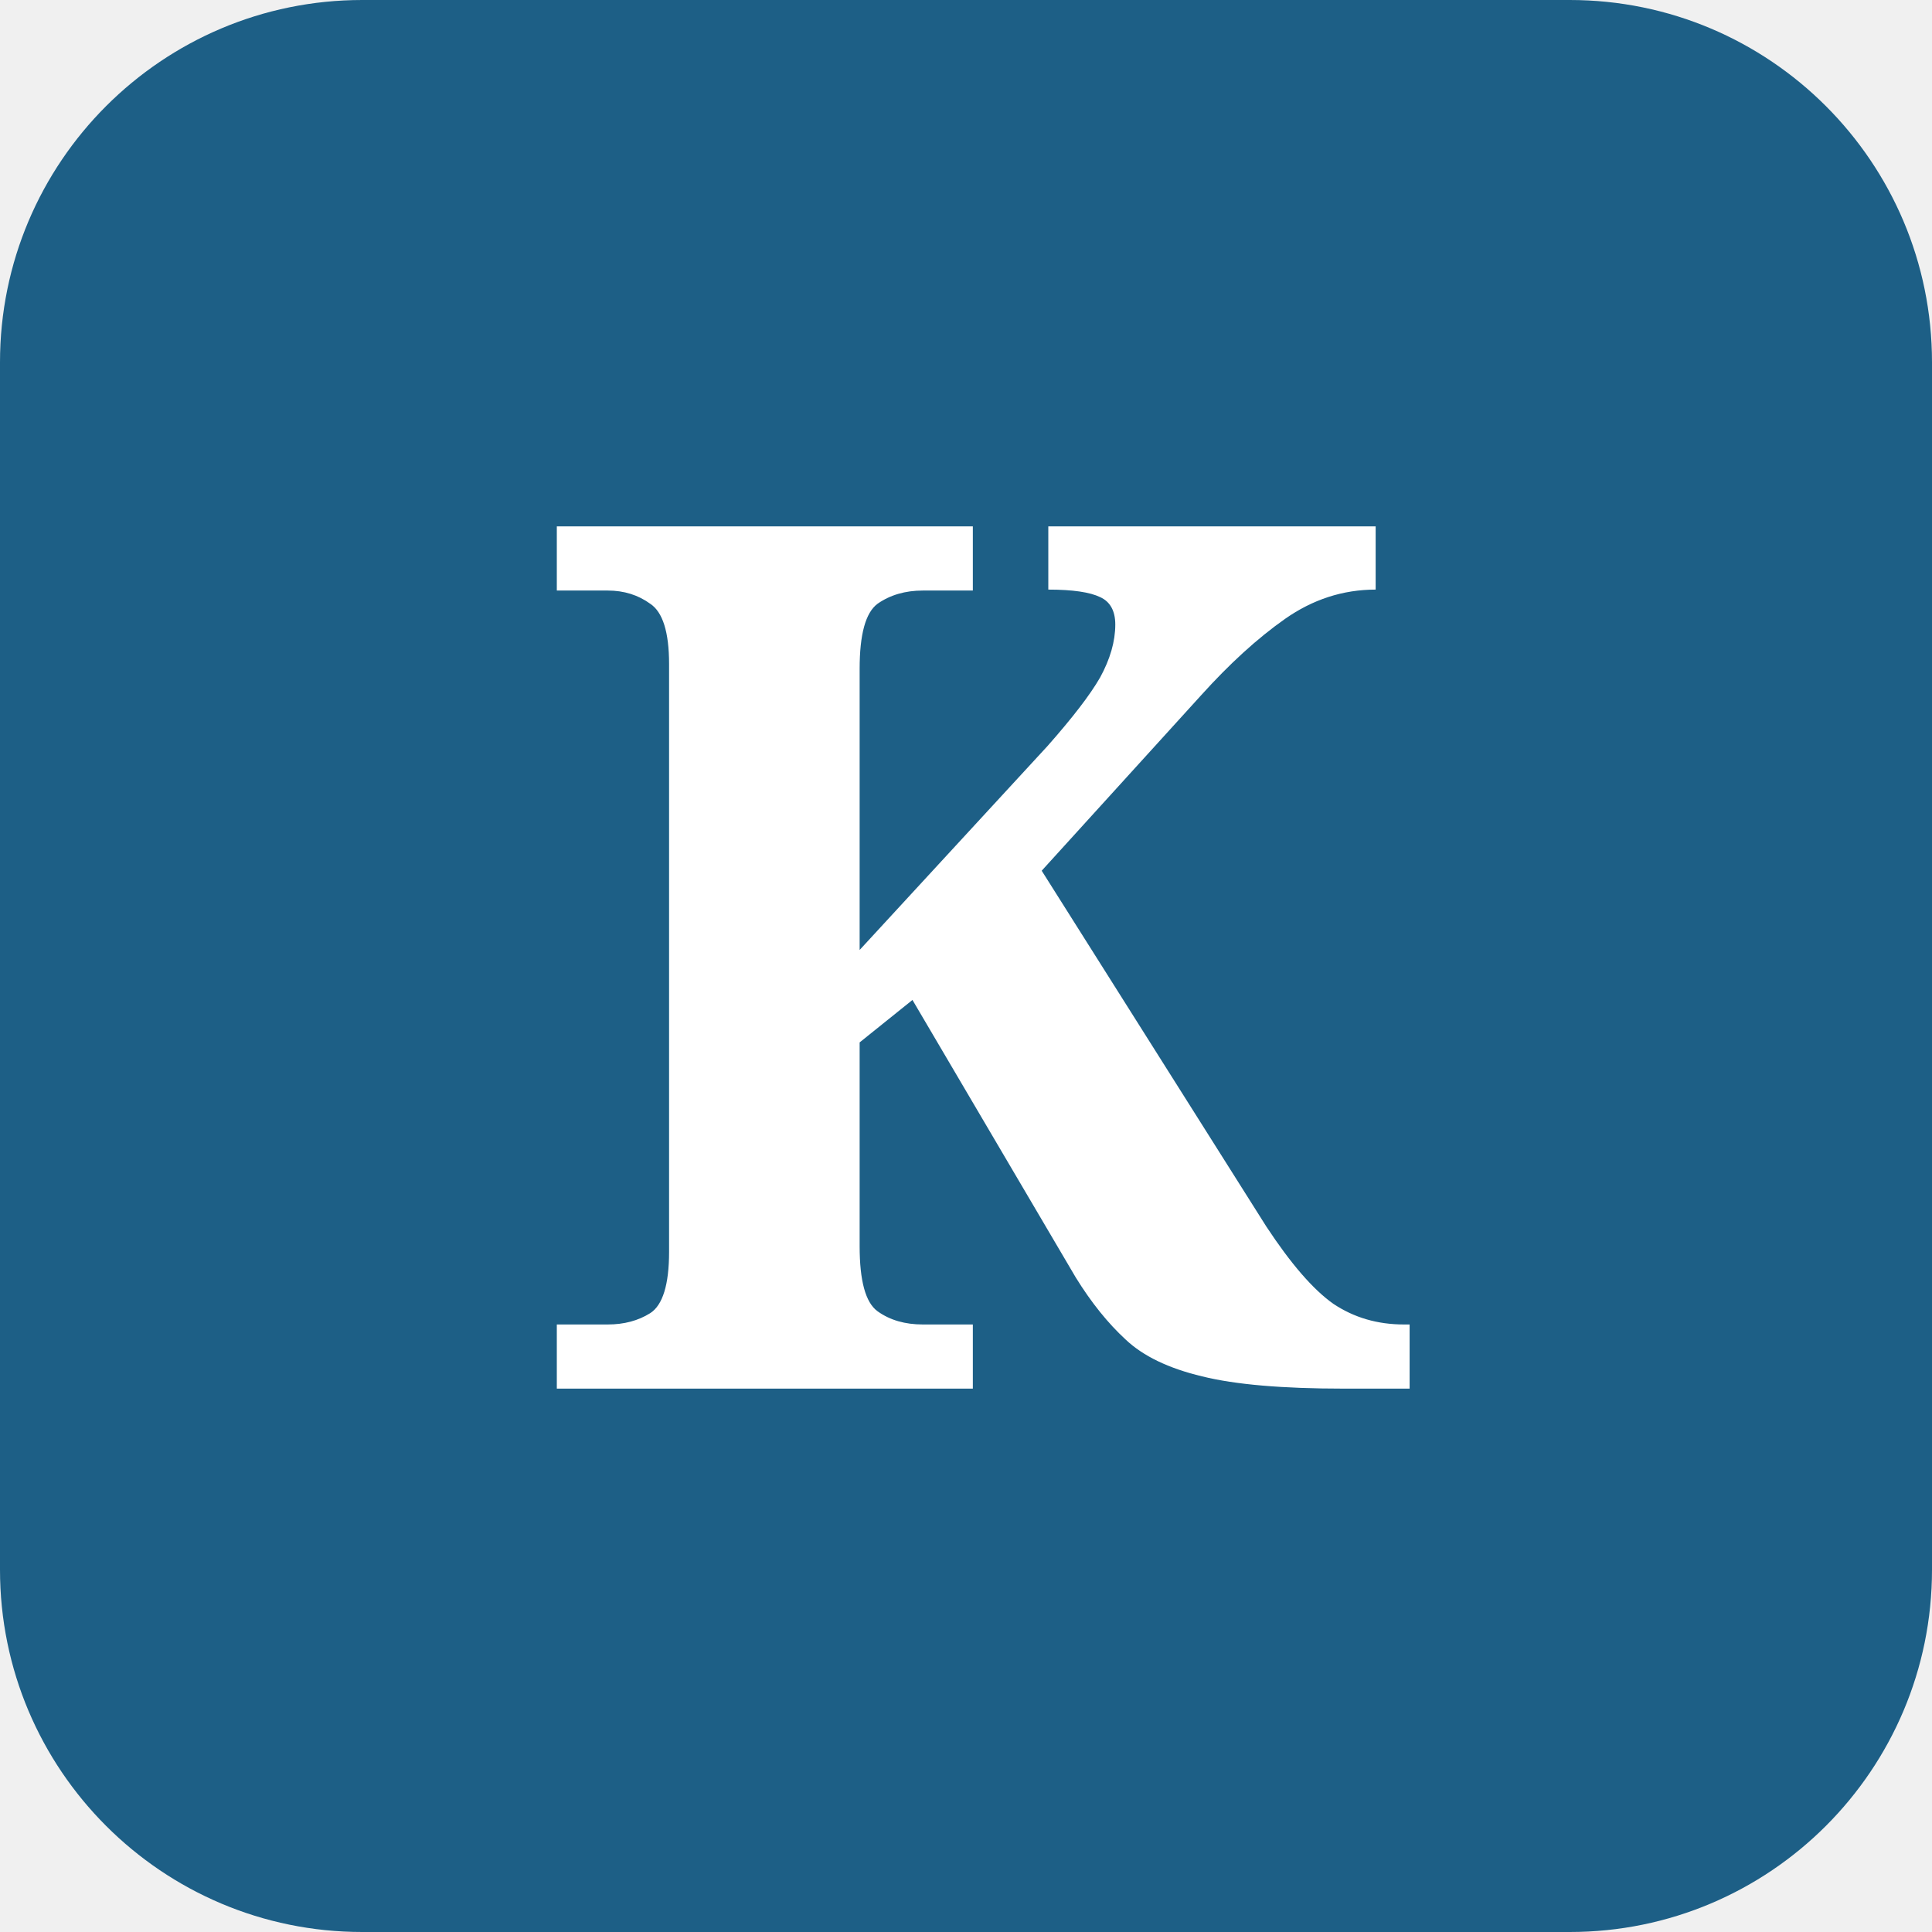
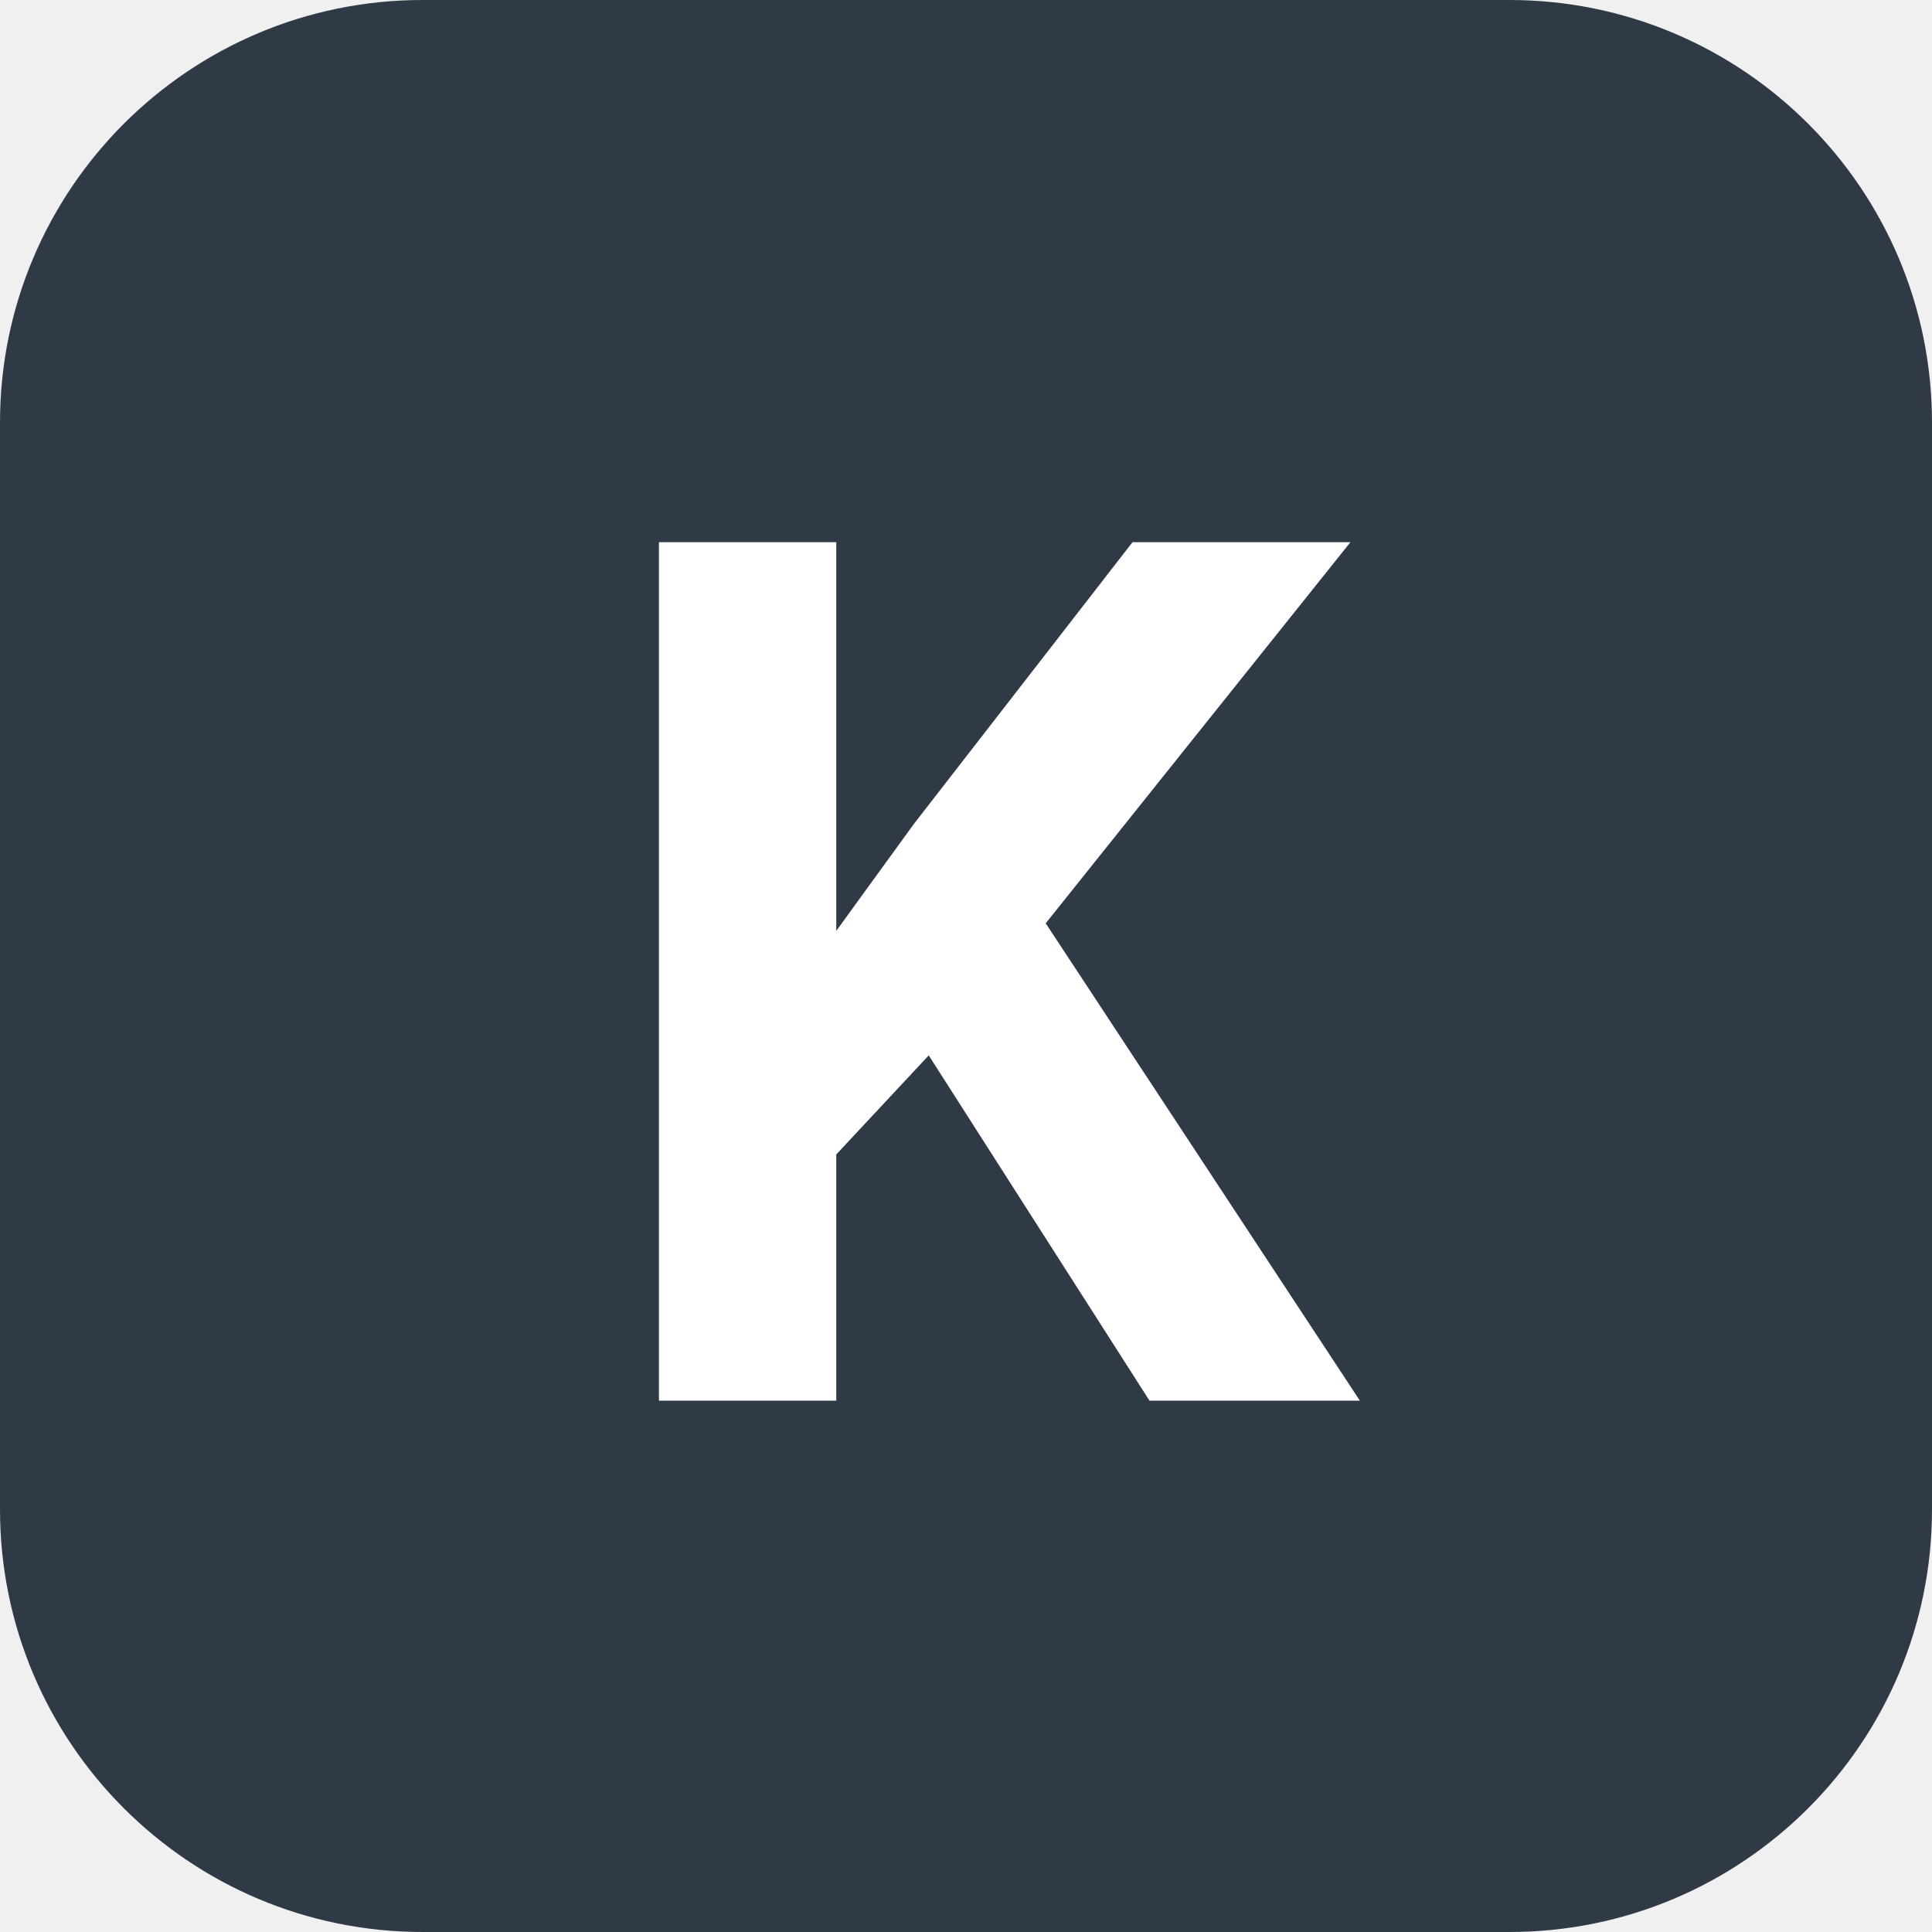
<svg xmlns="http://www.w3.org/2000/svg" viewBox="0 0 32 32">
-   <rect width="32" height="32" rx="6" fill="#1d5f86" />
-   <text x="16" y="23" font-family="Georgia,serif" font-size="20" font-weight="700" text-anchor="middle" fill="#fff">K</text>
+   <rect width="32" height="32" rx="7" fill="#303a47" />
+   <text x="16" y="23.2" font-family="system-ui,-apple-system,'Segoe UI',Roboto,'Helvetica Neue',Arial,sans-serif" font-size="20" font-weight="700" text-anchor="middle" fill="#fff">K</text>
</svg>
